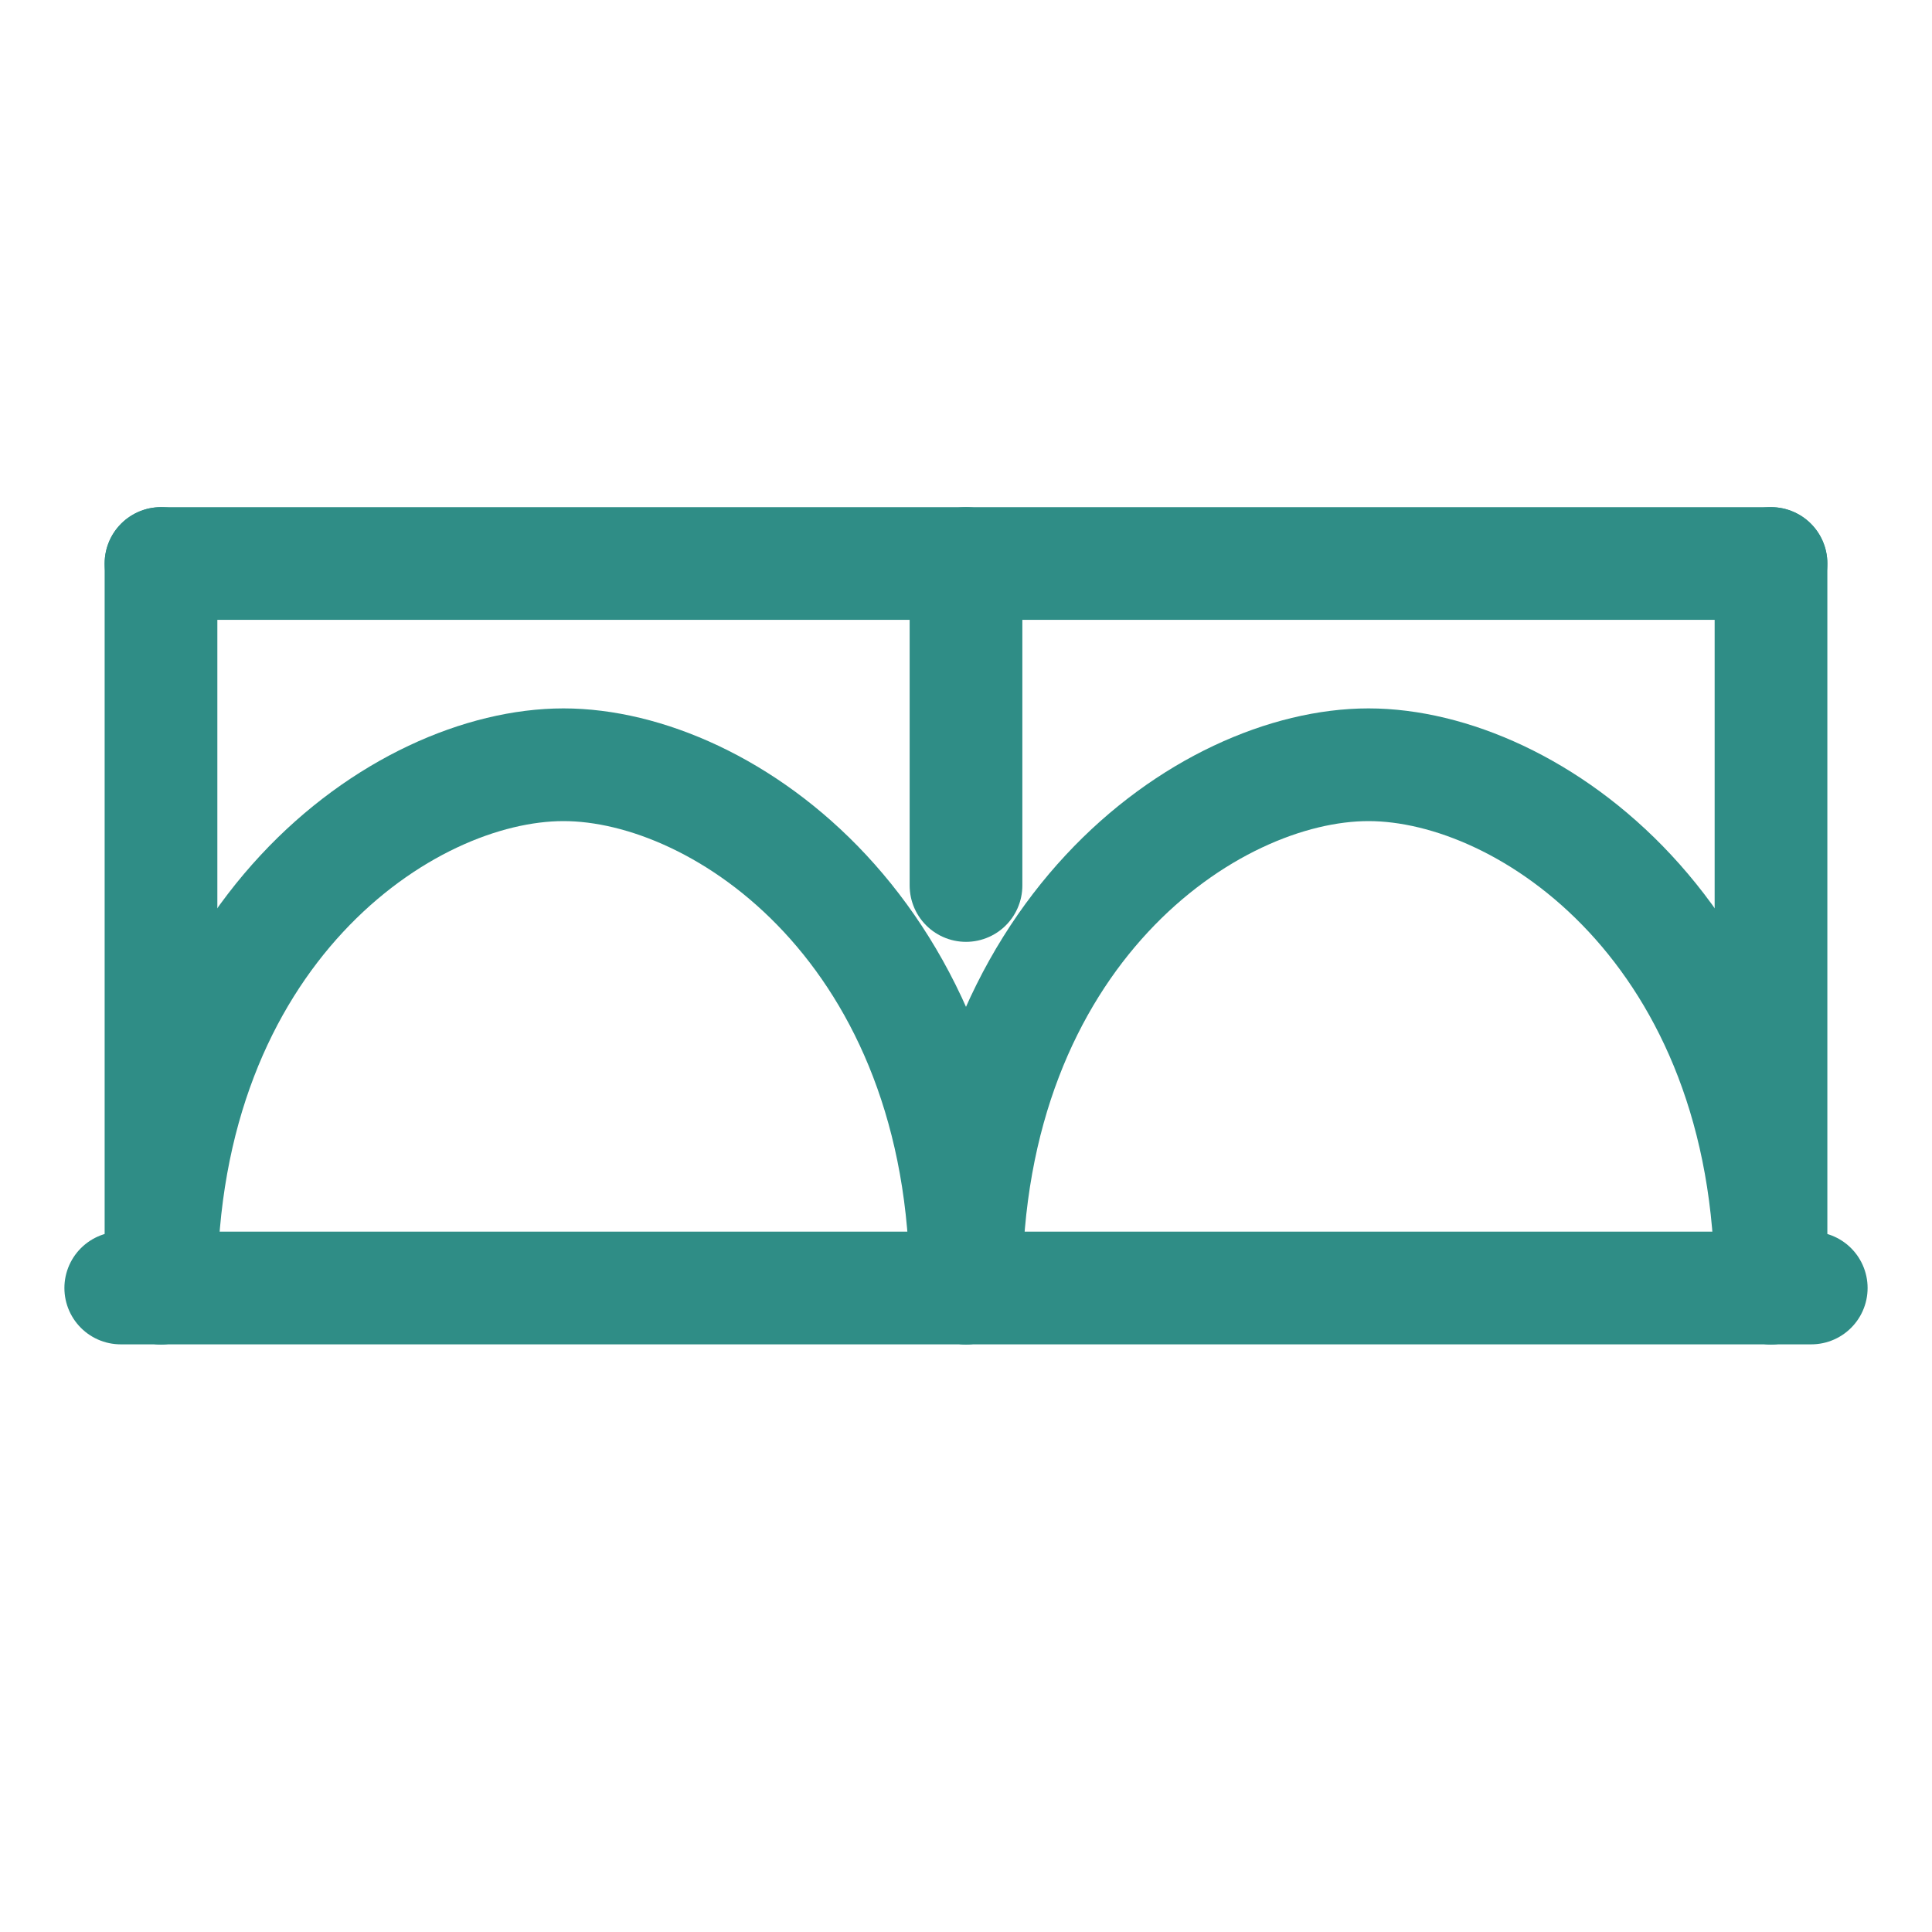
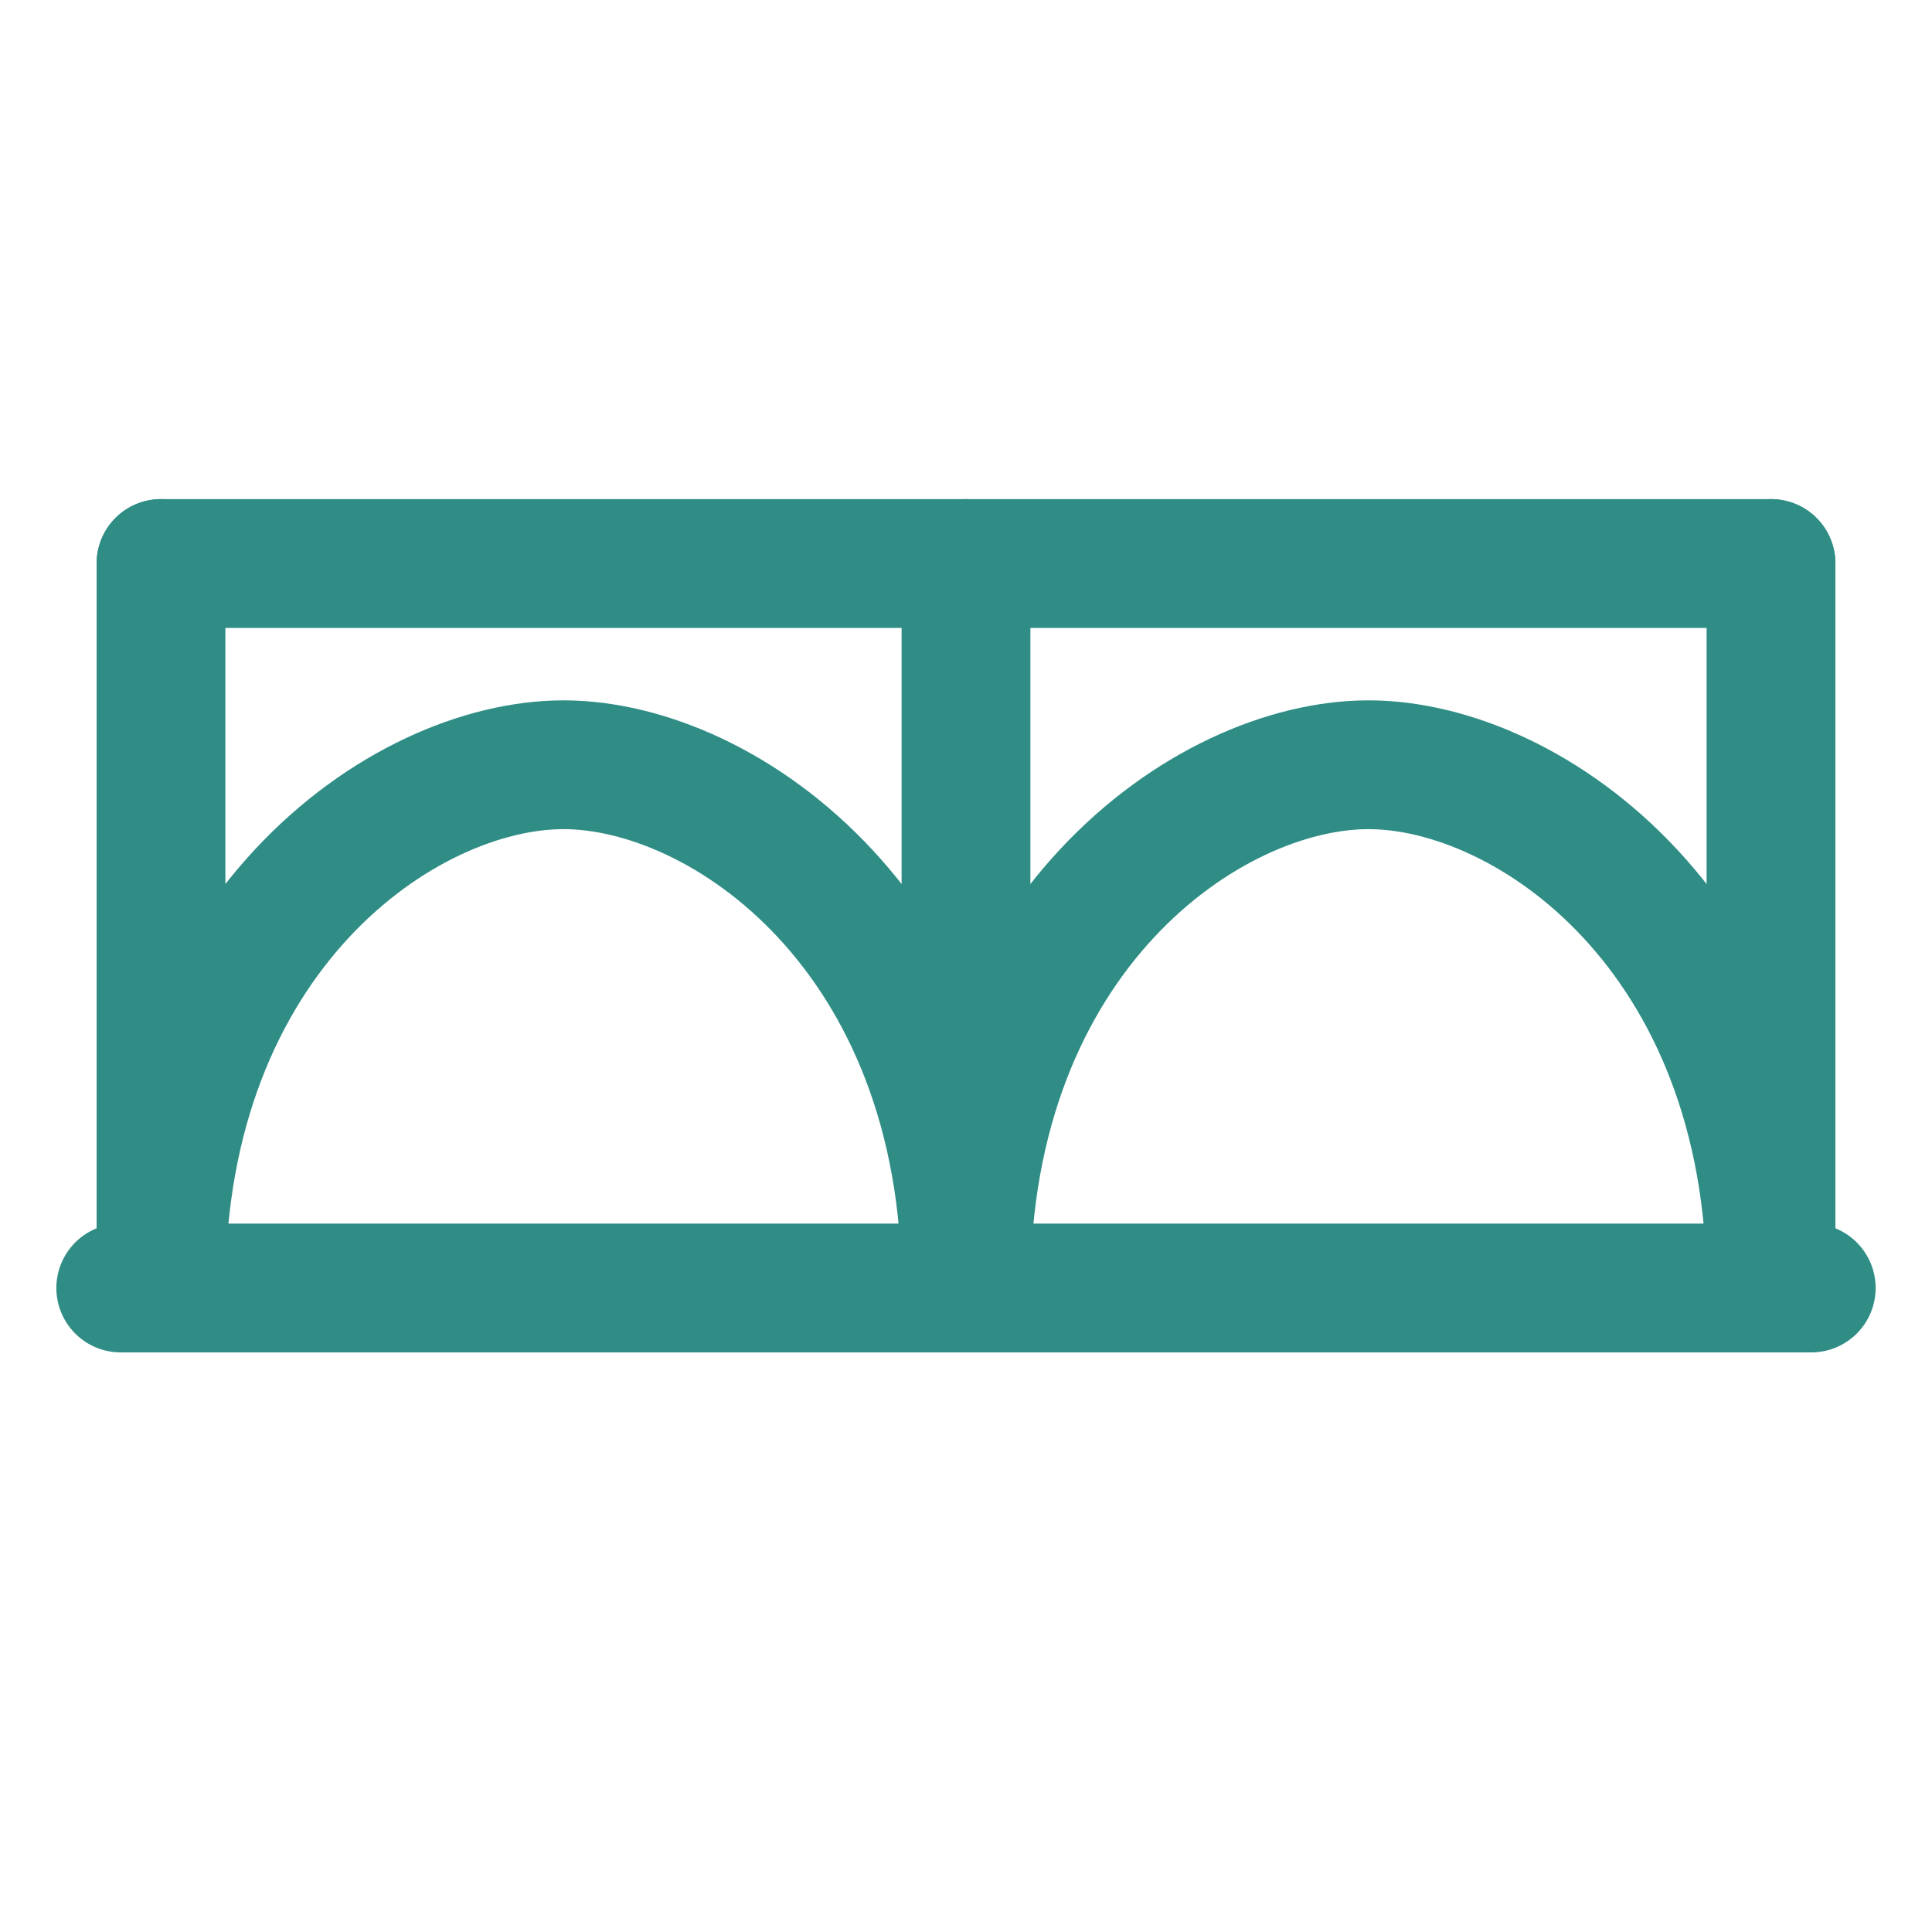
- <svg xmlns="http://www.w3.org/2000/svg" viewBox="0 0 24 24" fill="none" stroke="#2f8d86" stroke-width="1.4" stroke-linecap="round" stroke-linejoin="round">
+ <svg xmlns="http://www.w3.org/2000/svg" viewBox="0 0 24 24" fill="none" stroke="#2f8d86" stroke-width="1.6" stroke-linecap="round" stroke-linejoin="round">
  <path d="M2 7h20" />
-   <path d="M2 7v9M12 7v4M22 7v9" />
+   <path d="M2 7v9M12 7v5M22 7v9" />
  <path d="M2 16c0-4.4 3-6.5 5-6.5s5 2.1 5 6.5" />
  <path d="M12 16c0-4.4 3-6.5 5-6.5s5 2.1 5 6.5" />
  <path d="M1.5 16h21" />
</svg>
